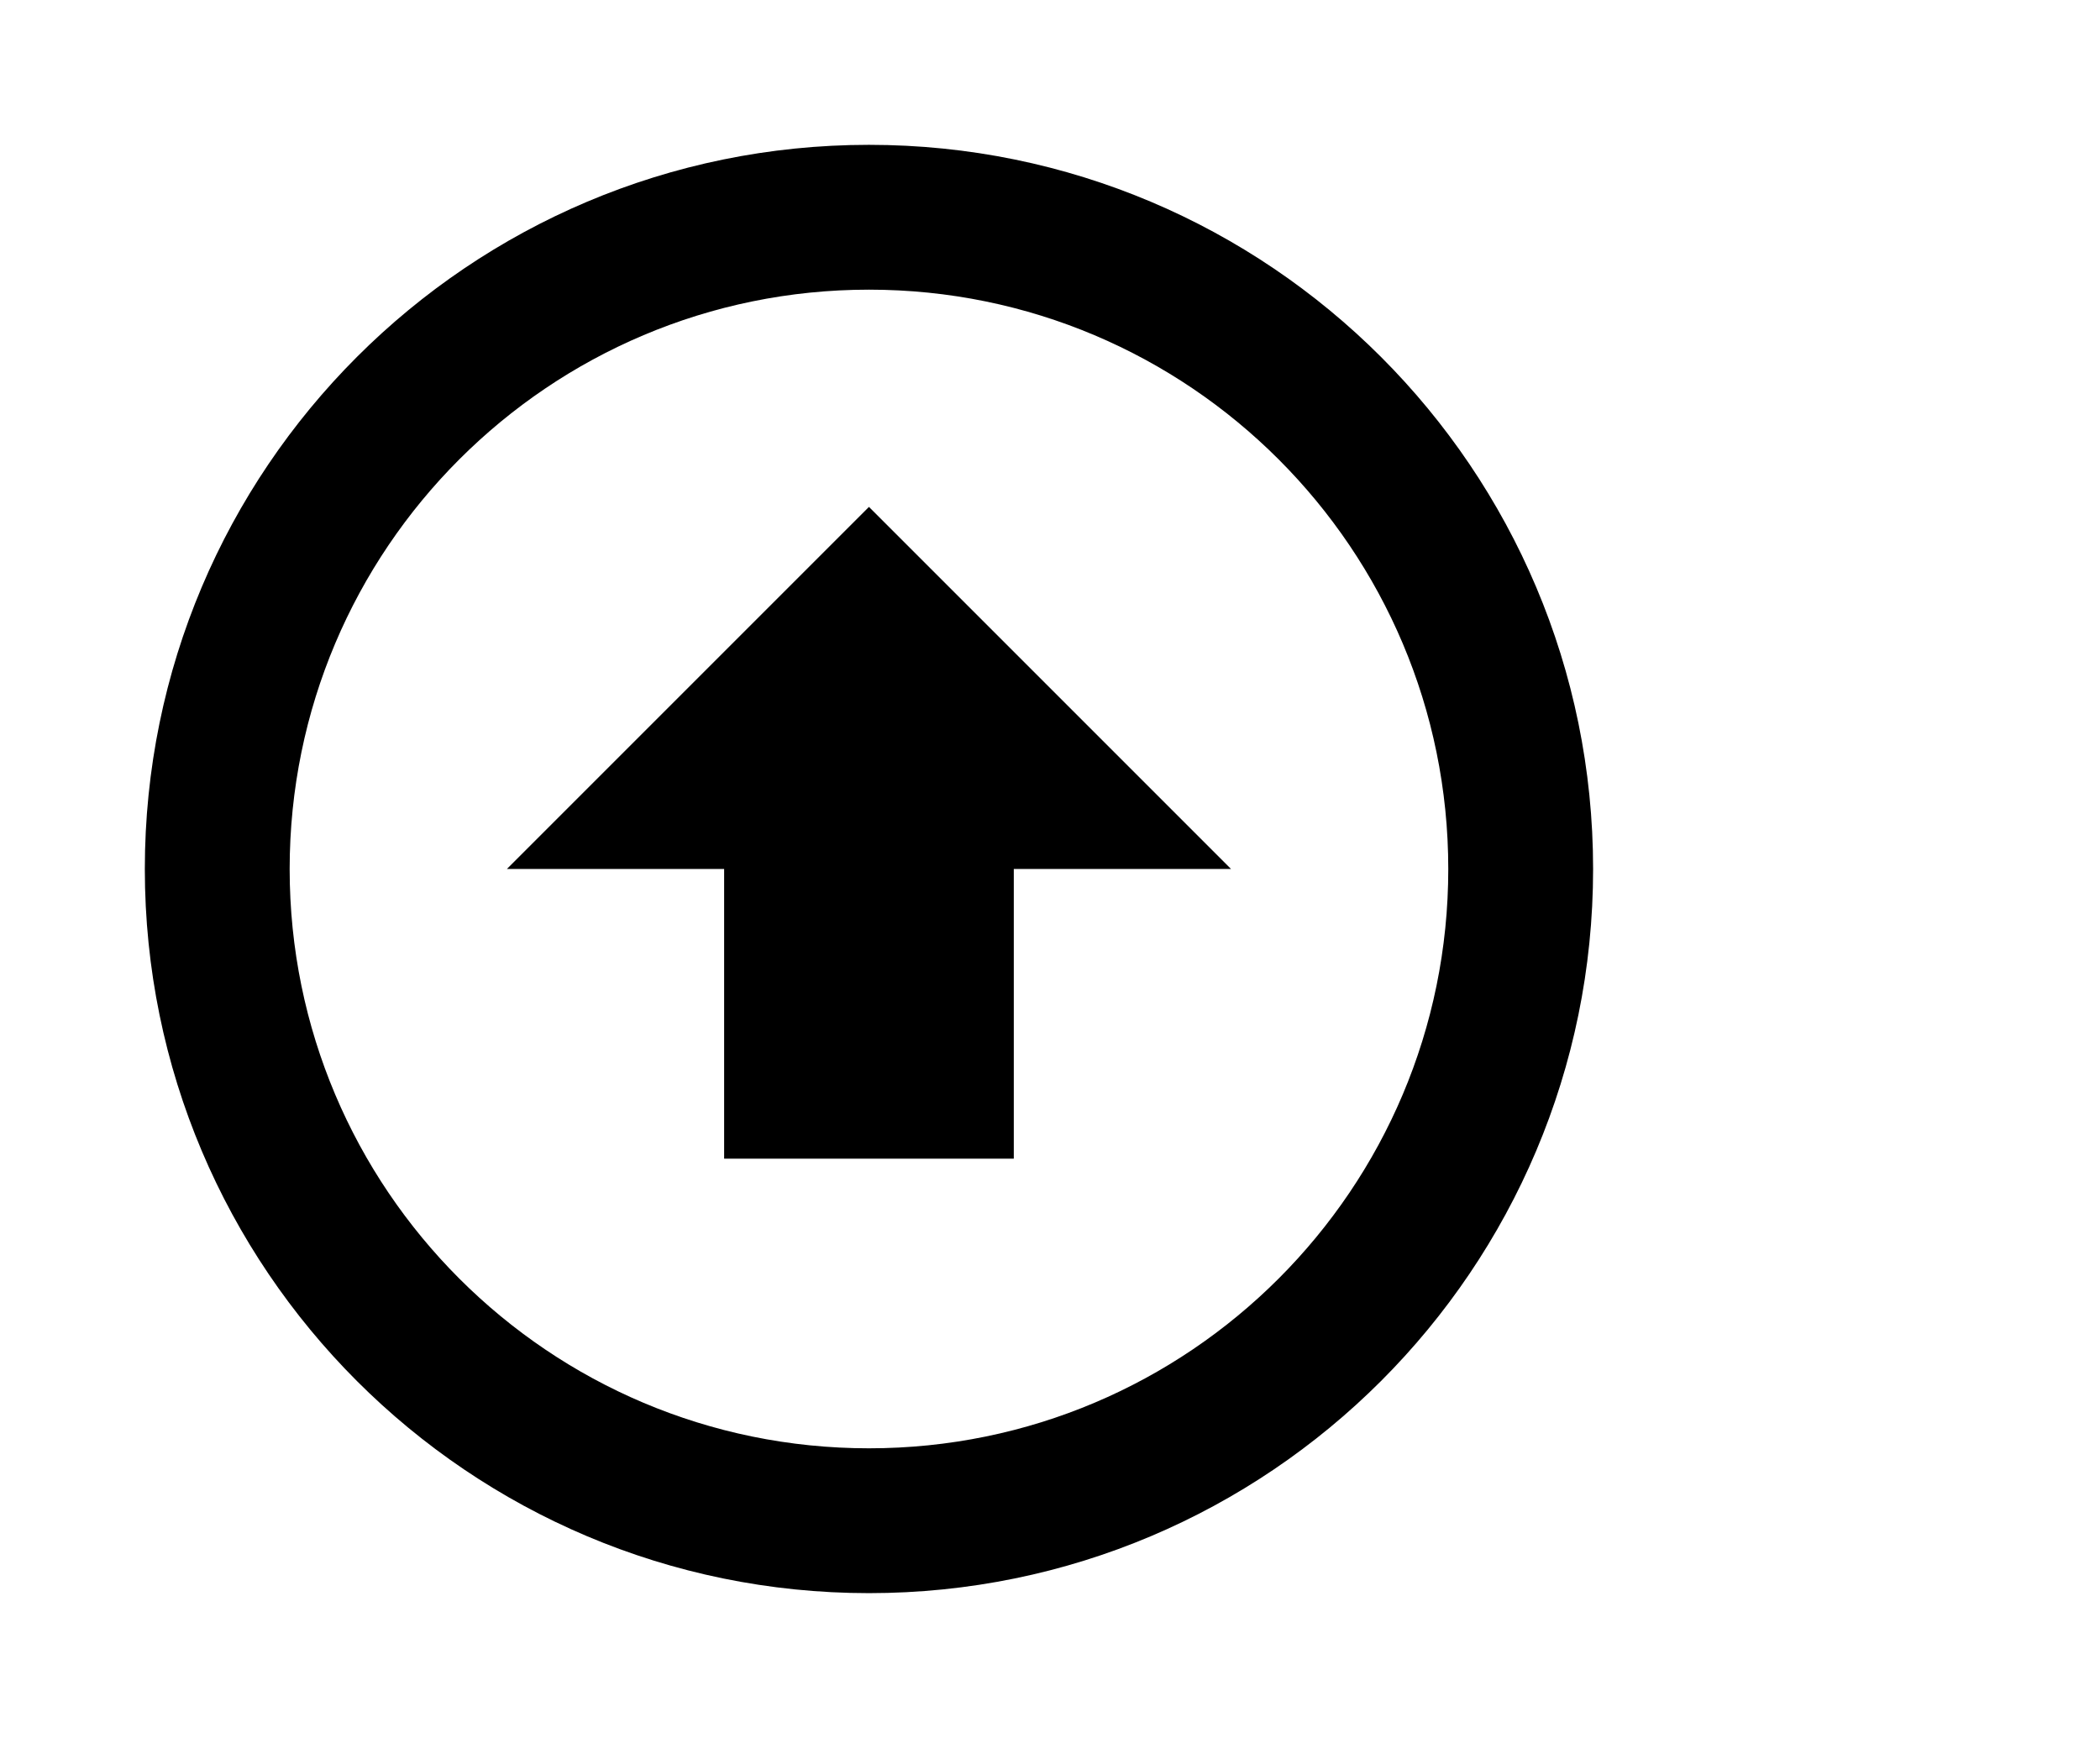
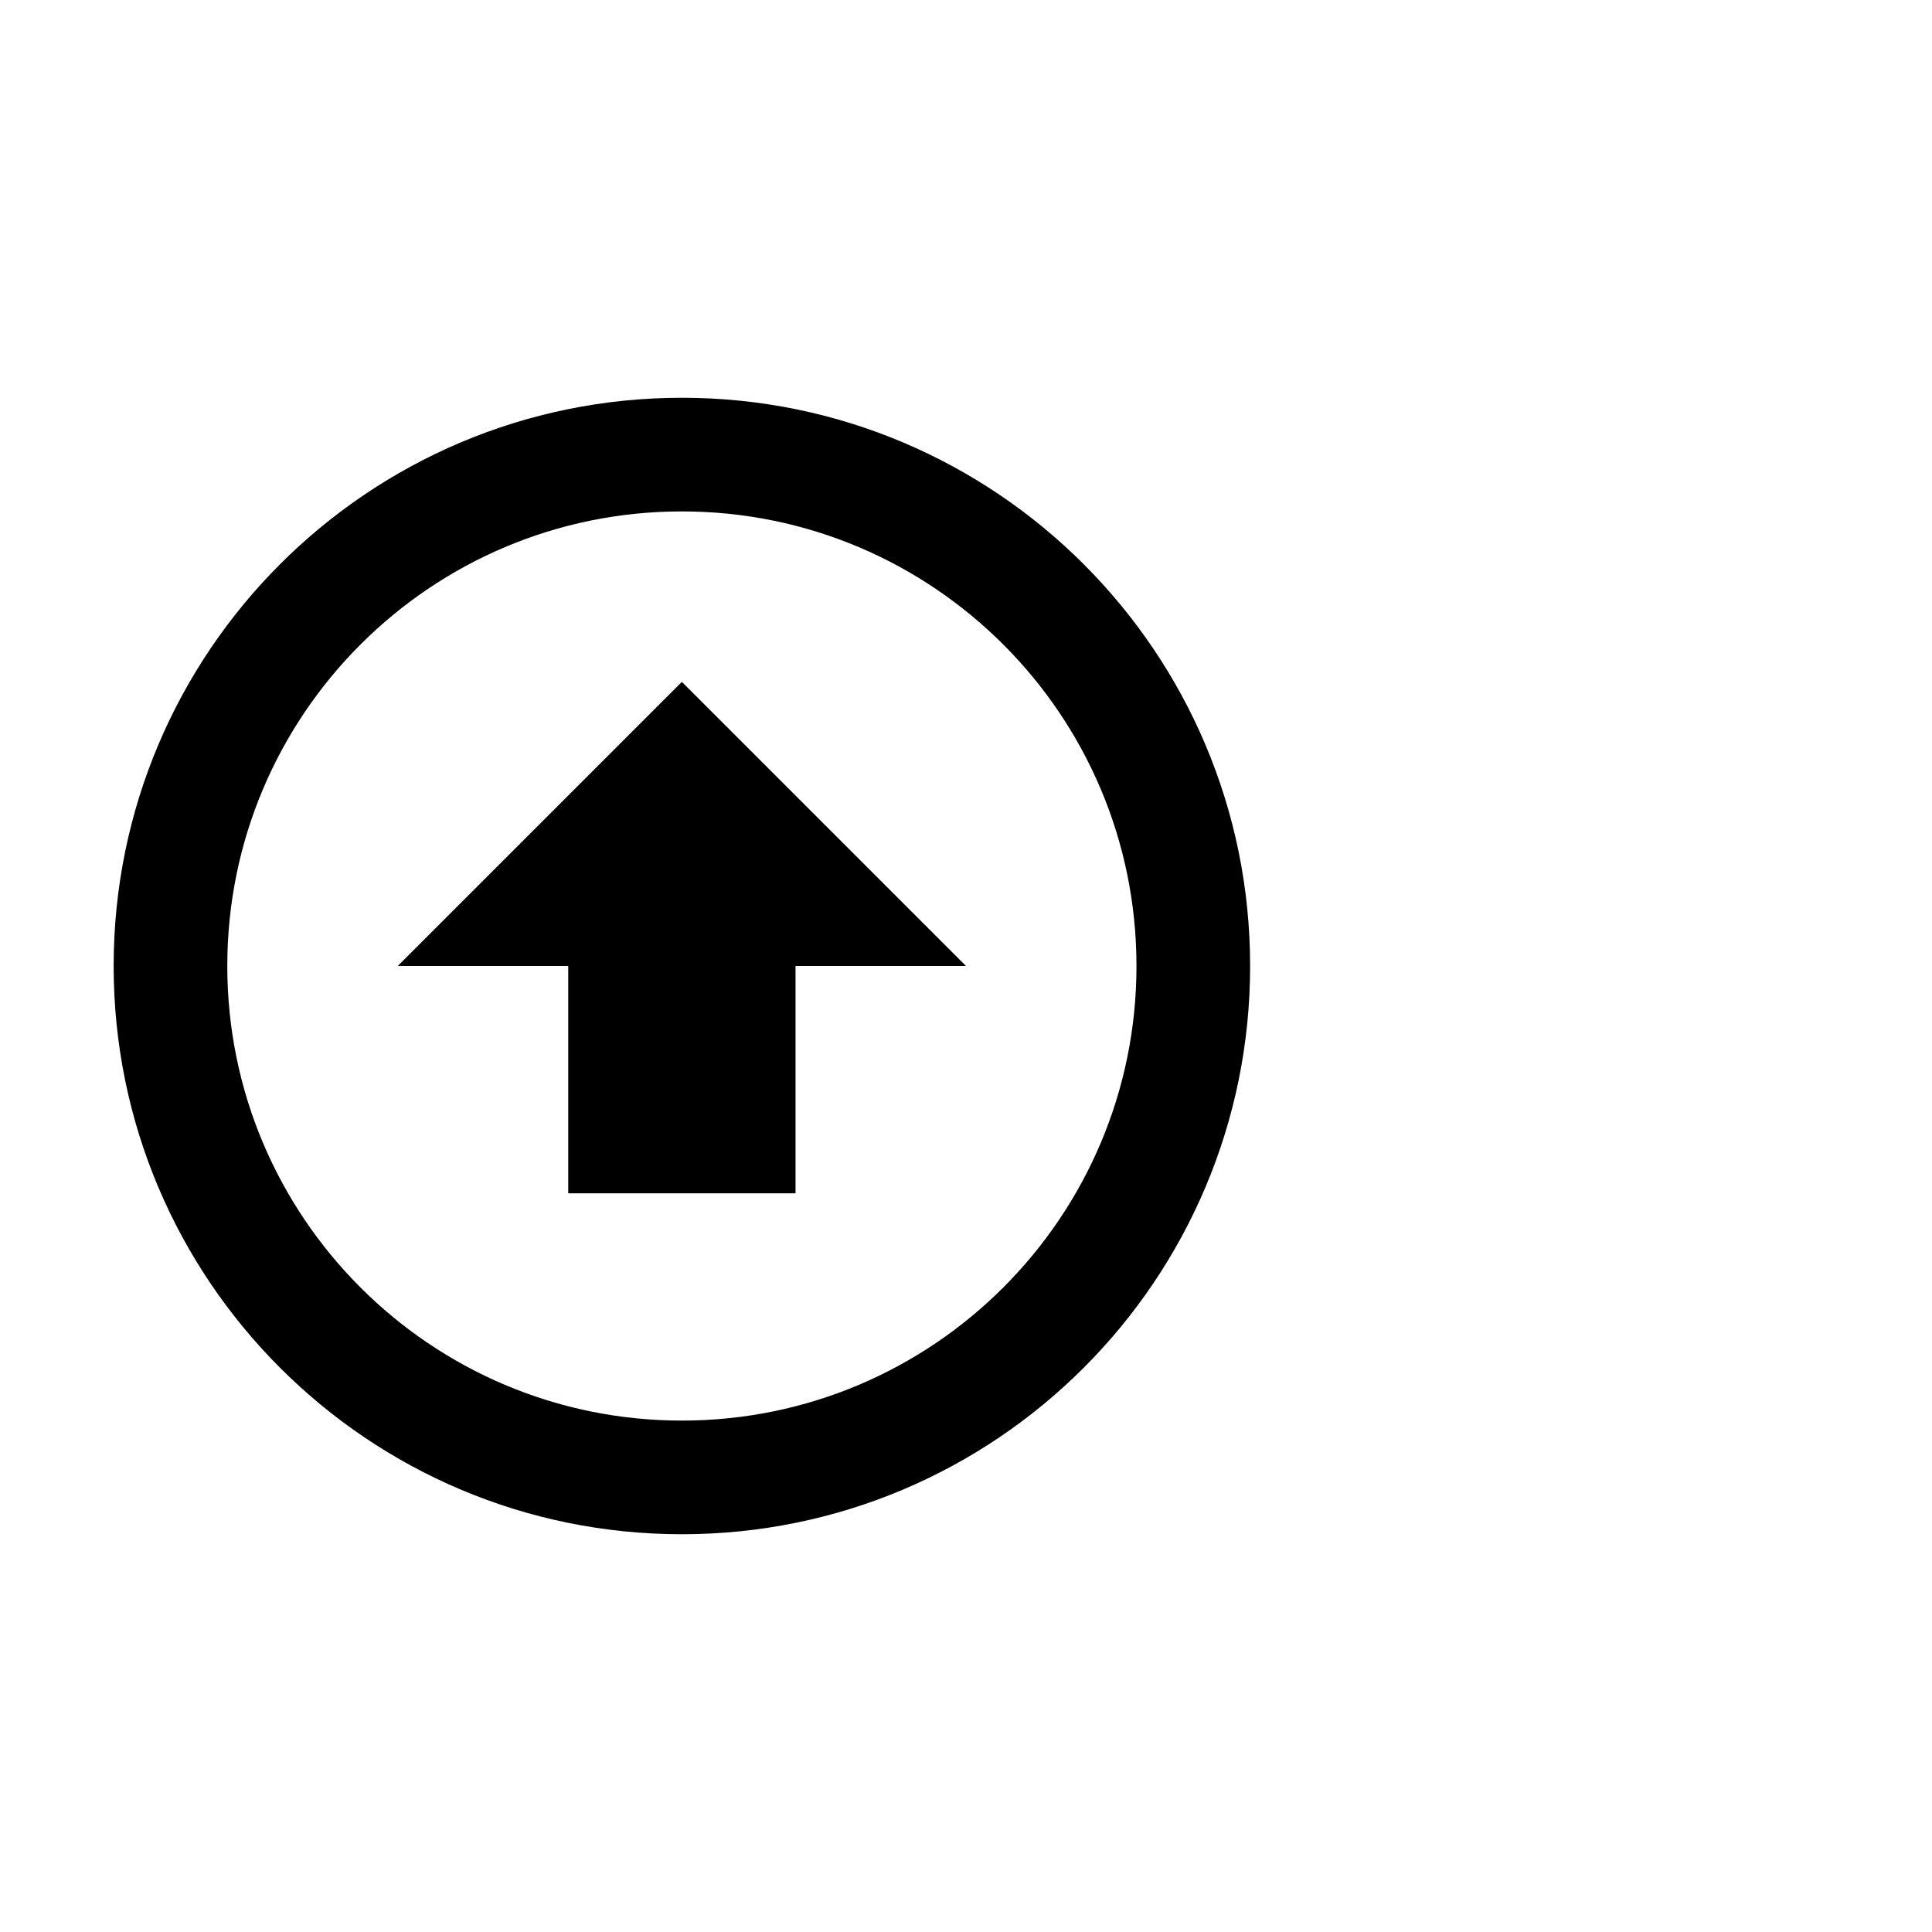
- <svg xmlns="http://www.w3.org/2000/svg" viewBox="0 0 29 24">
+ <svg xmlns="http://www.w3.org/2000/svg" viewBox="0 -5 34 34">
  <path d="M12,7L17,12H14V16H10V12H7L12,7M12,22A10,10 0 0,1 2,12A10,10 0 0,1 12,2A10,10 0 0,1 22,12A10,10 0 0,1 12,22M12,20A8,8 0 0,0 20,12A8,8 0 0,0 12,4A8,8 0 0,0 4,12A8,8 0 0,0 12,20Z" />
</svg>
